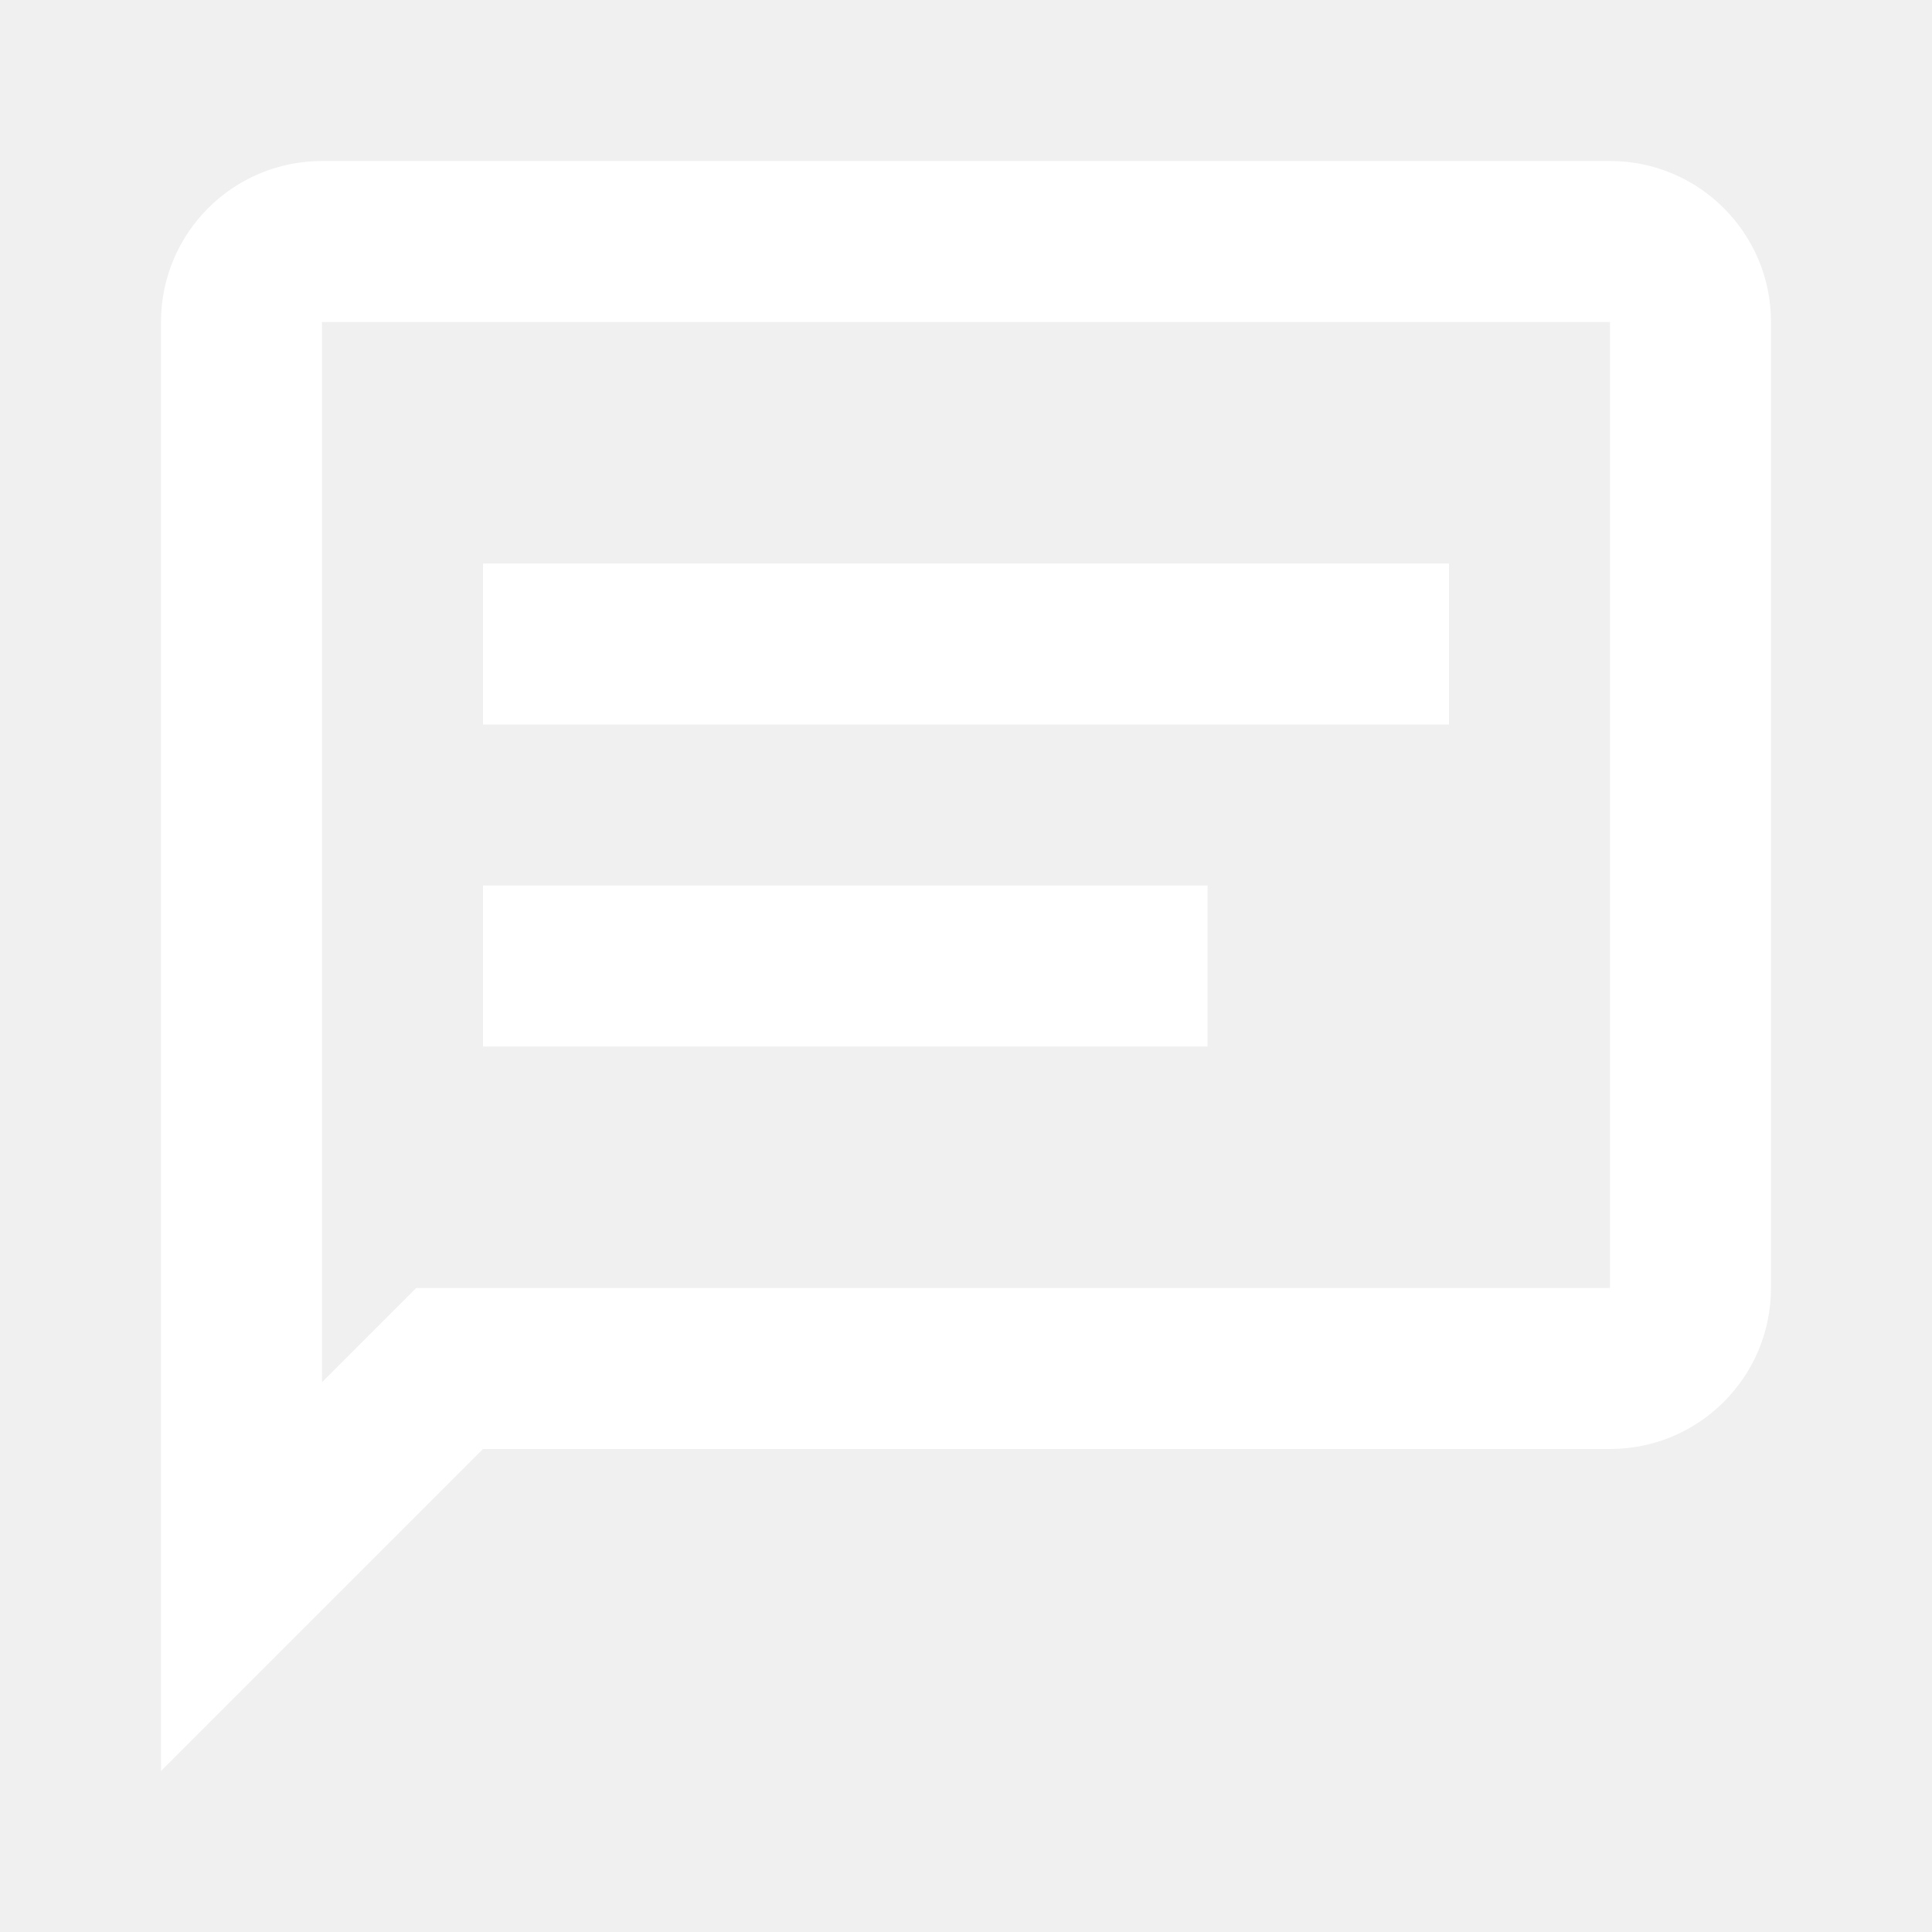
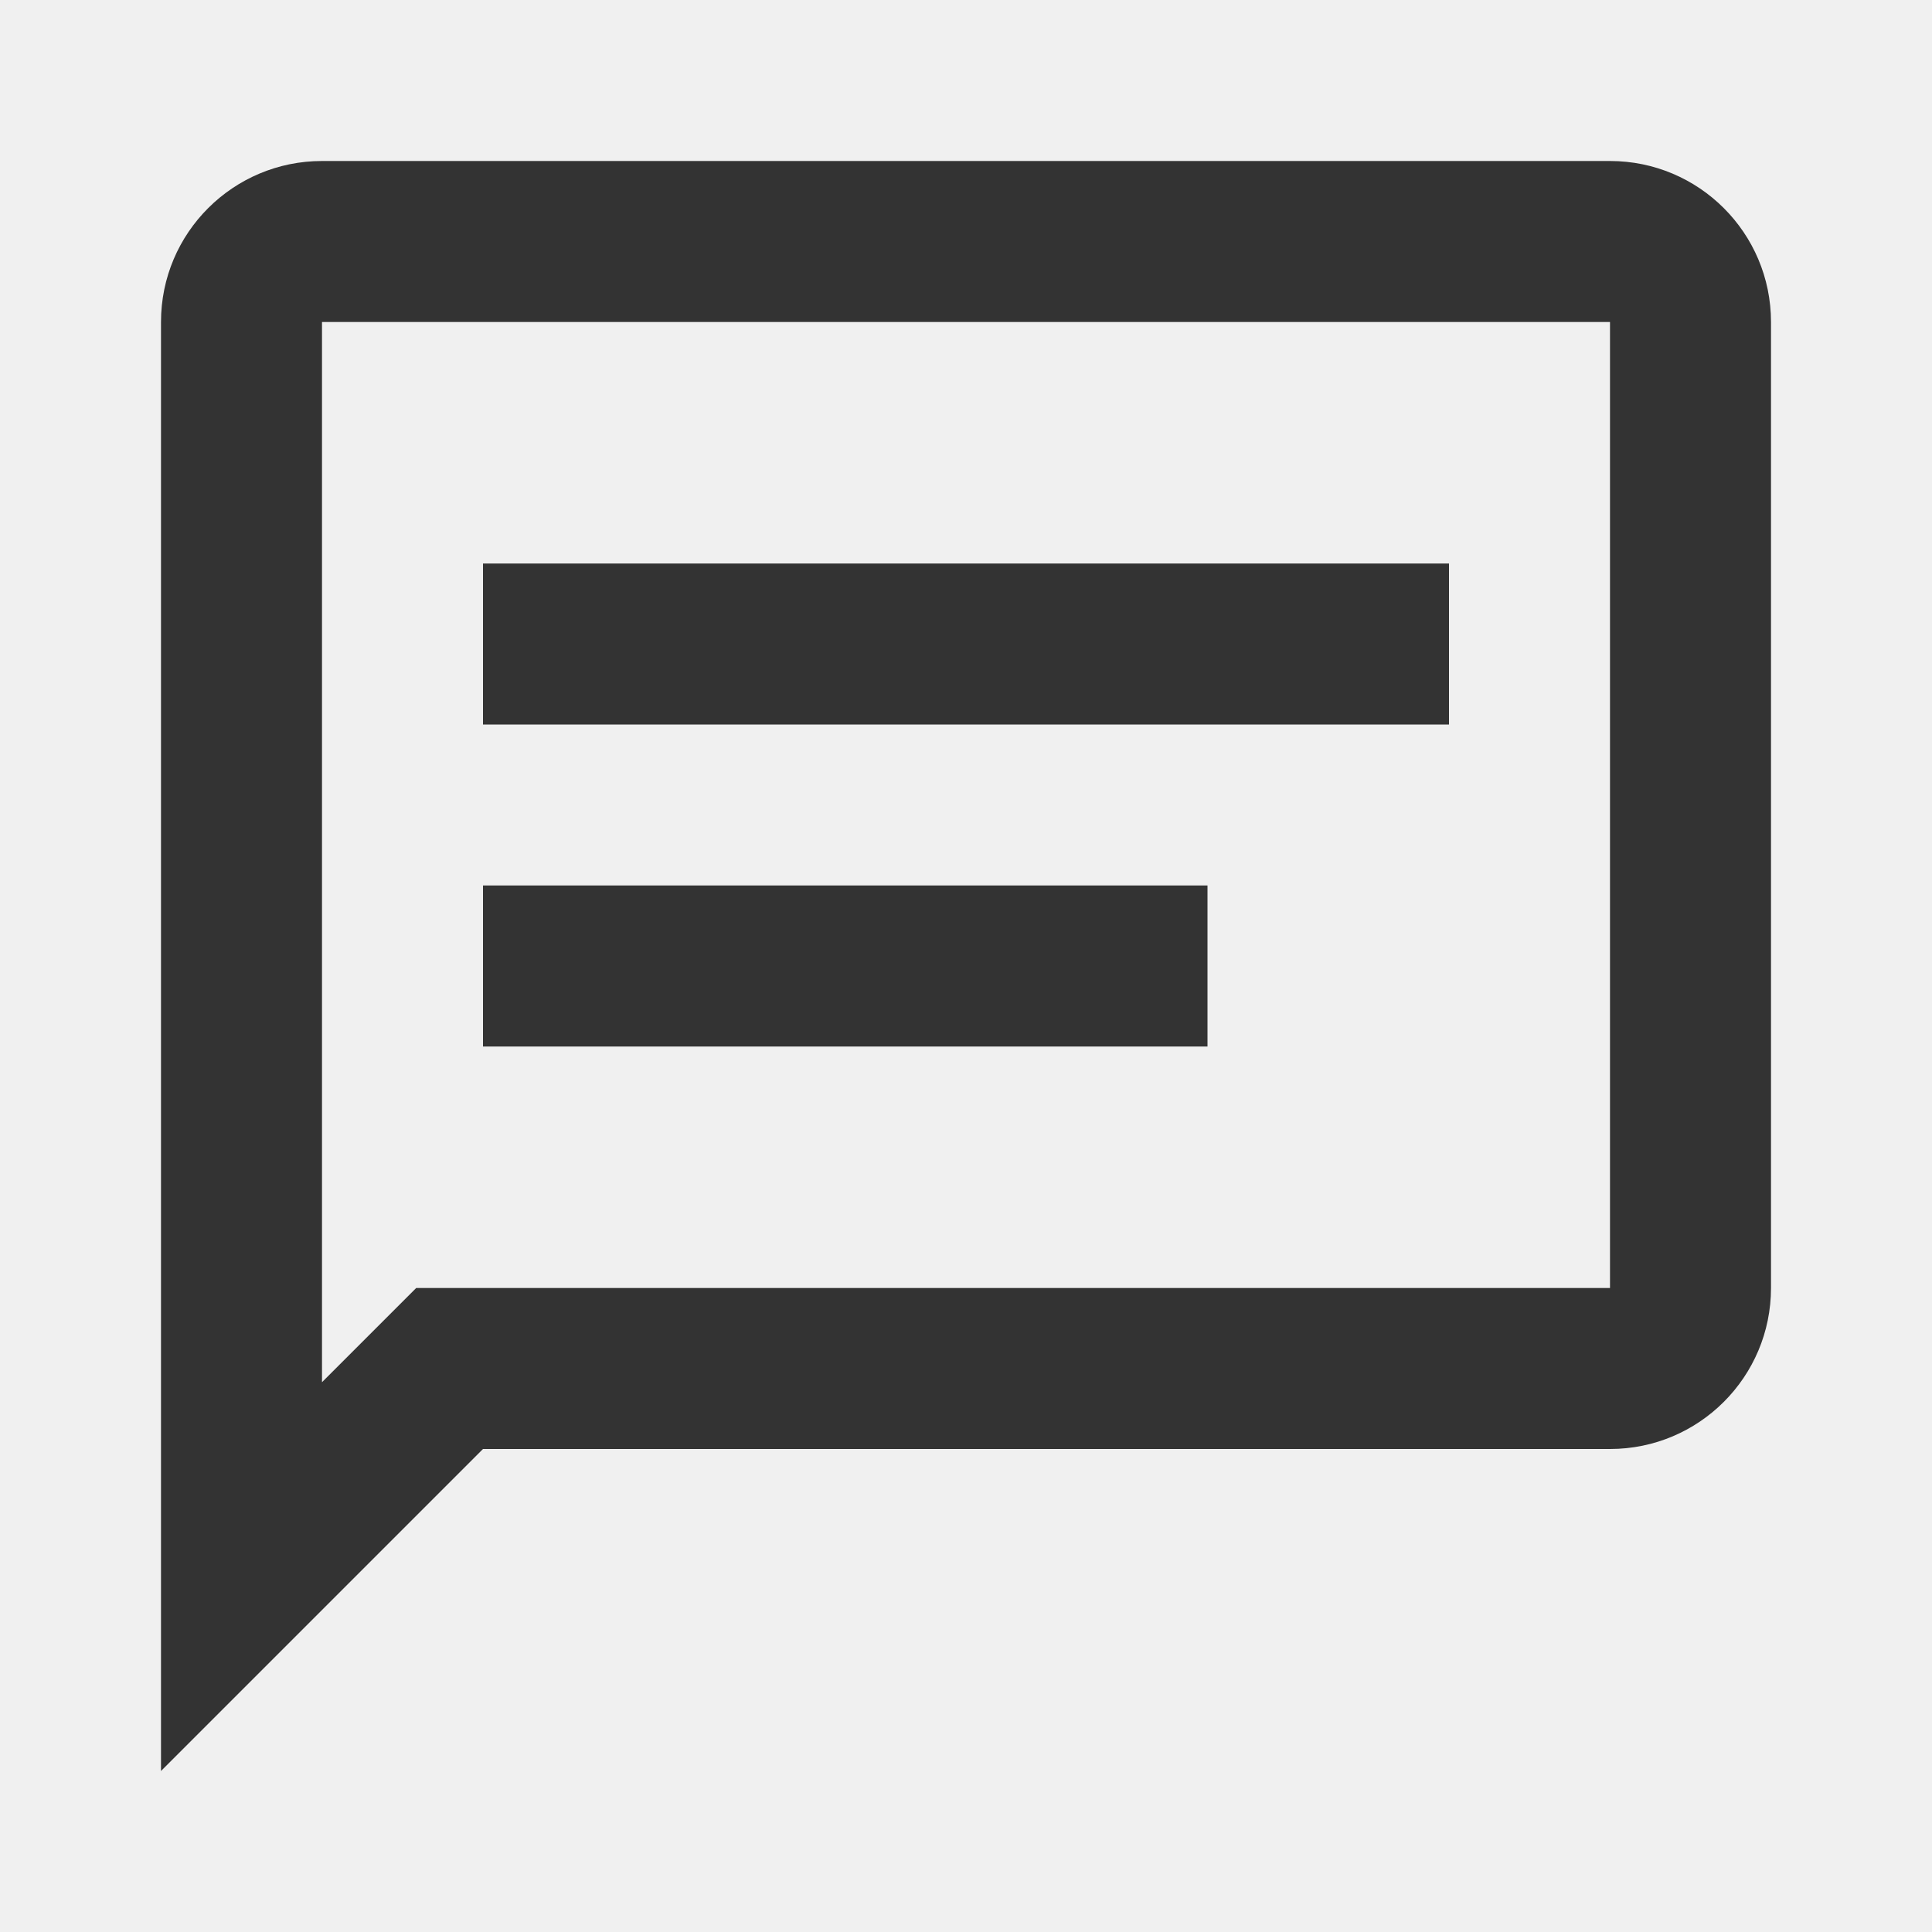
- <svg xmlns="http://www.w3.org/2000/svg" fill="#FFFFFF" viewBox="0 0 24 24">
+ <svg xmlns="http://www.w3.org/2000/svg" fill="#333333" viewBox="0 0 24 24">
  <path d="M20,2A2,2 0 0,1 22,4V16A2,2 0 0,1 20,18H6L2,22V4C2,2.89 2.9,2 4,2H20M4,4V17.17L5.17,16H20V4H4M6,7H18V9H6V7M6,11H15V13H6V11Z" />
</svg>
